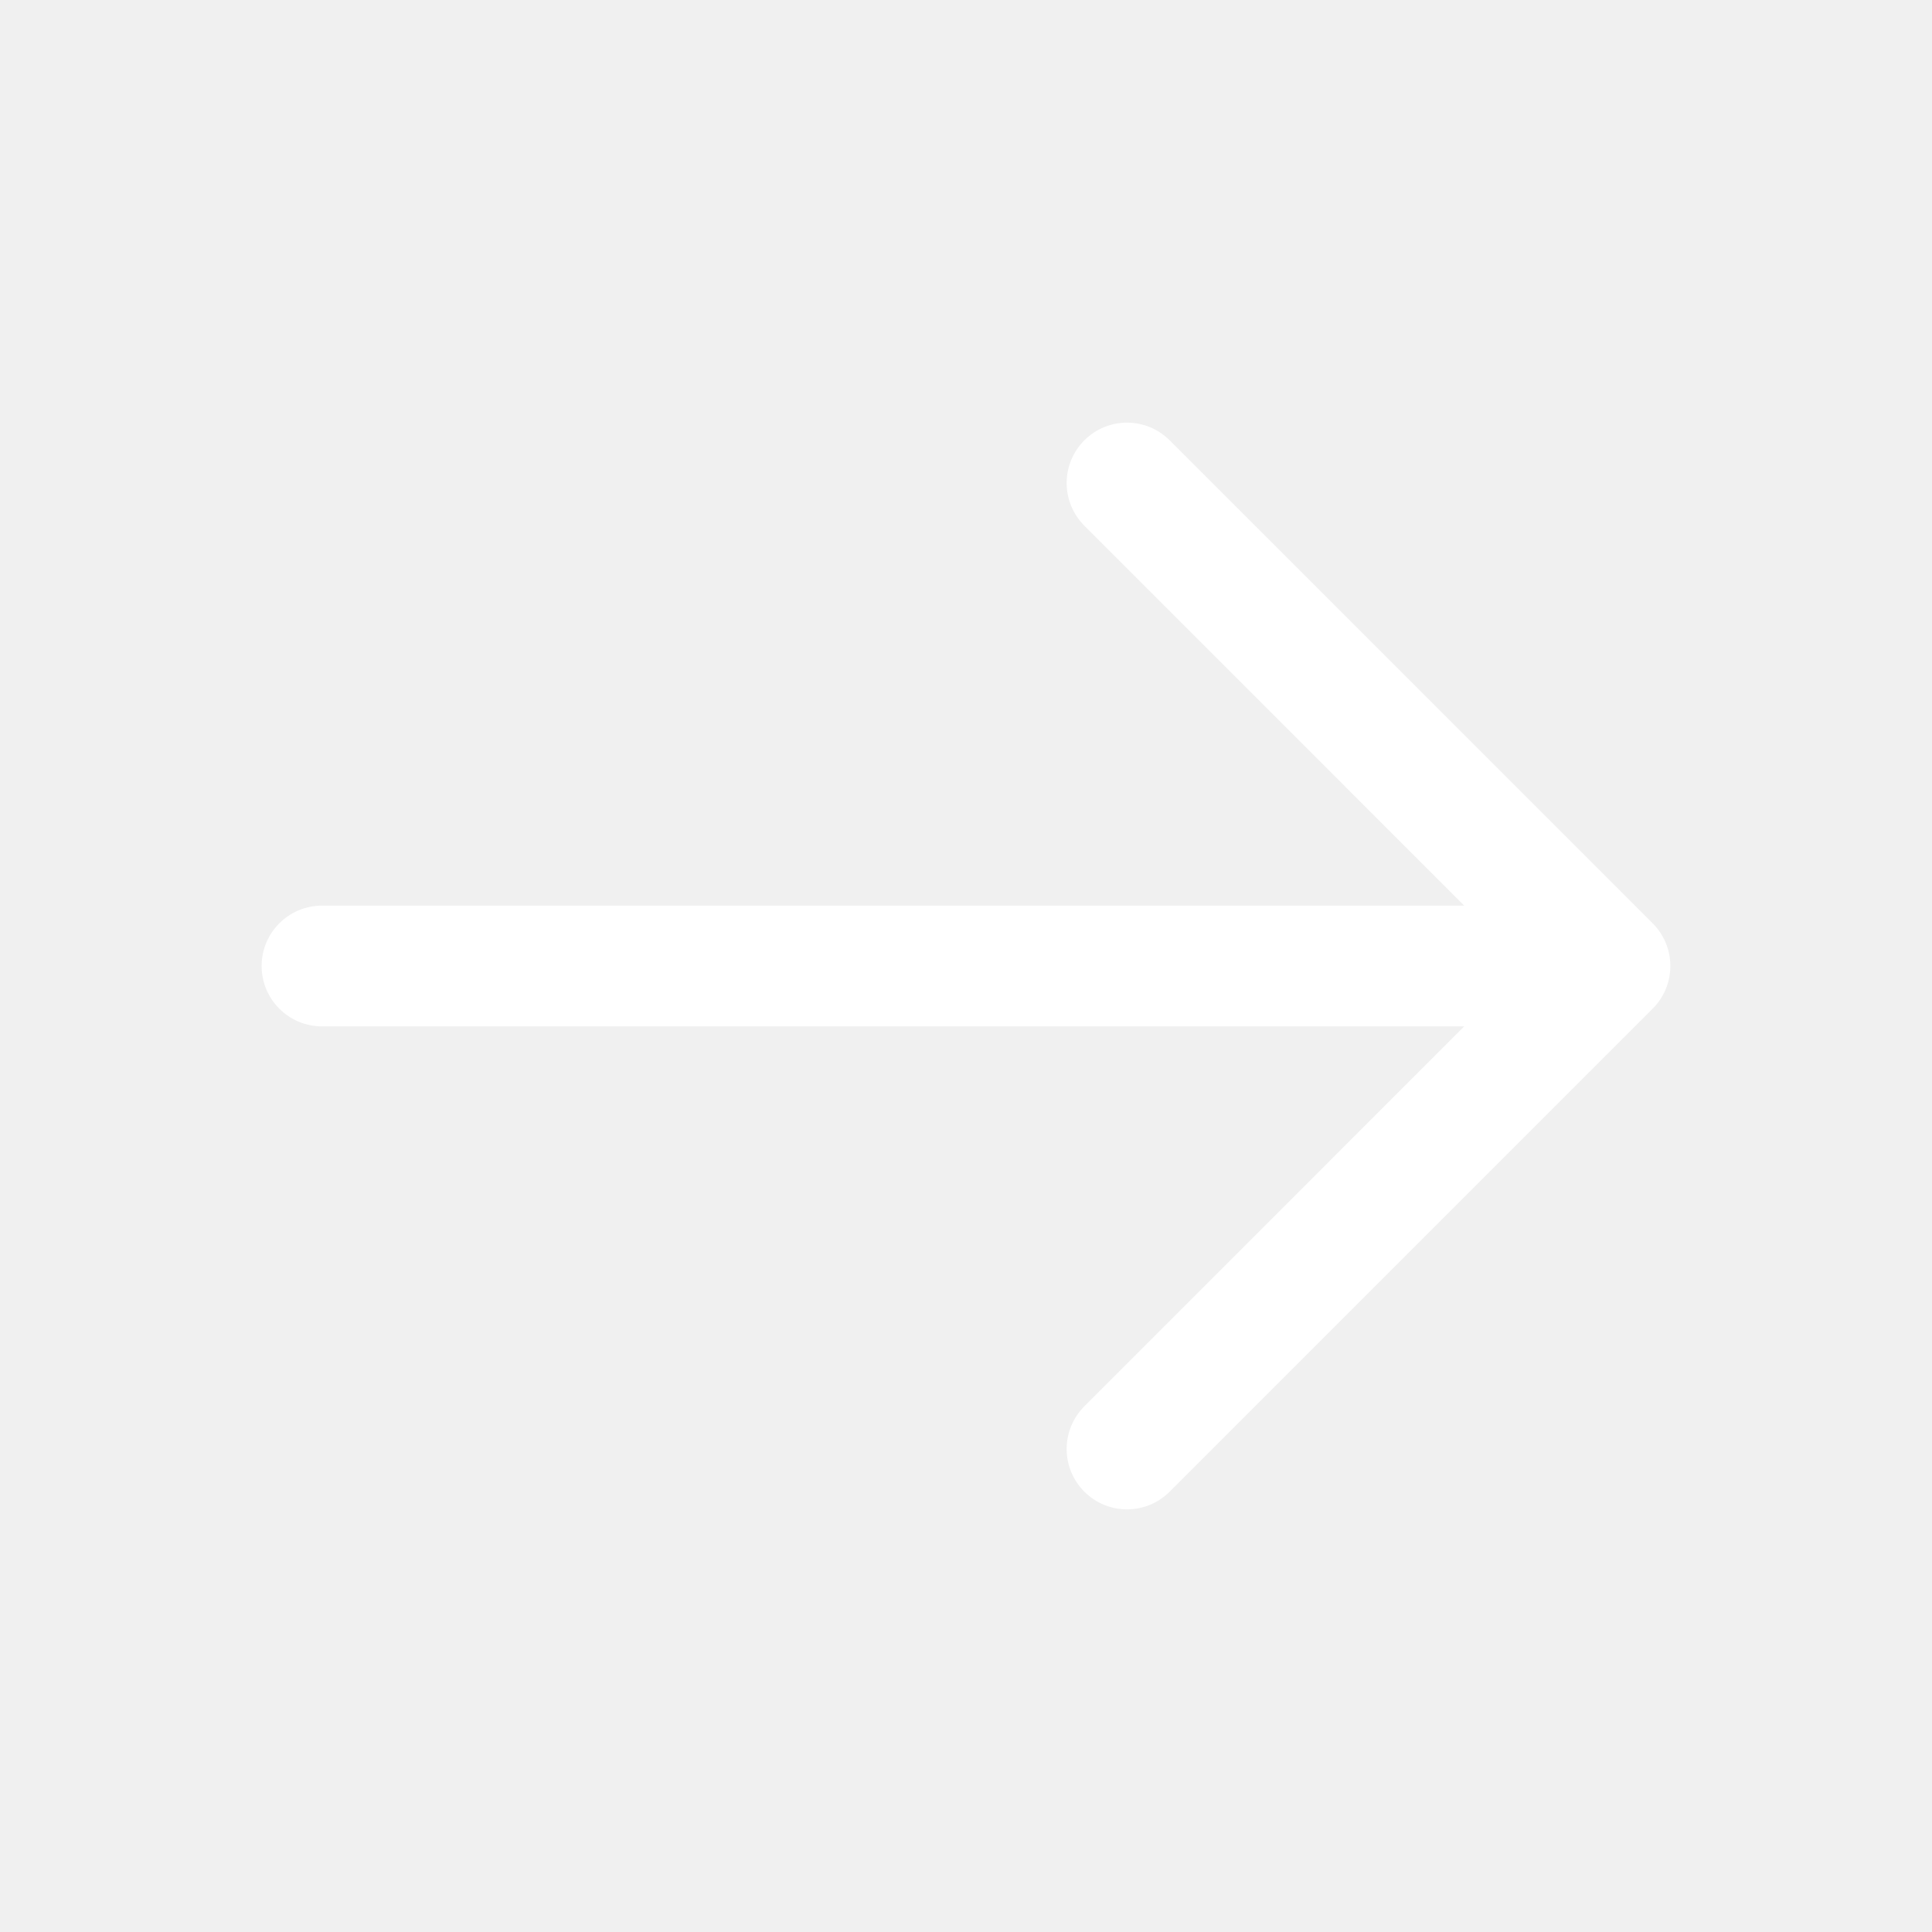
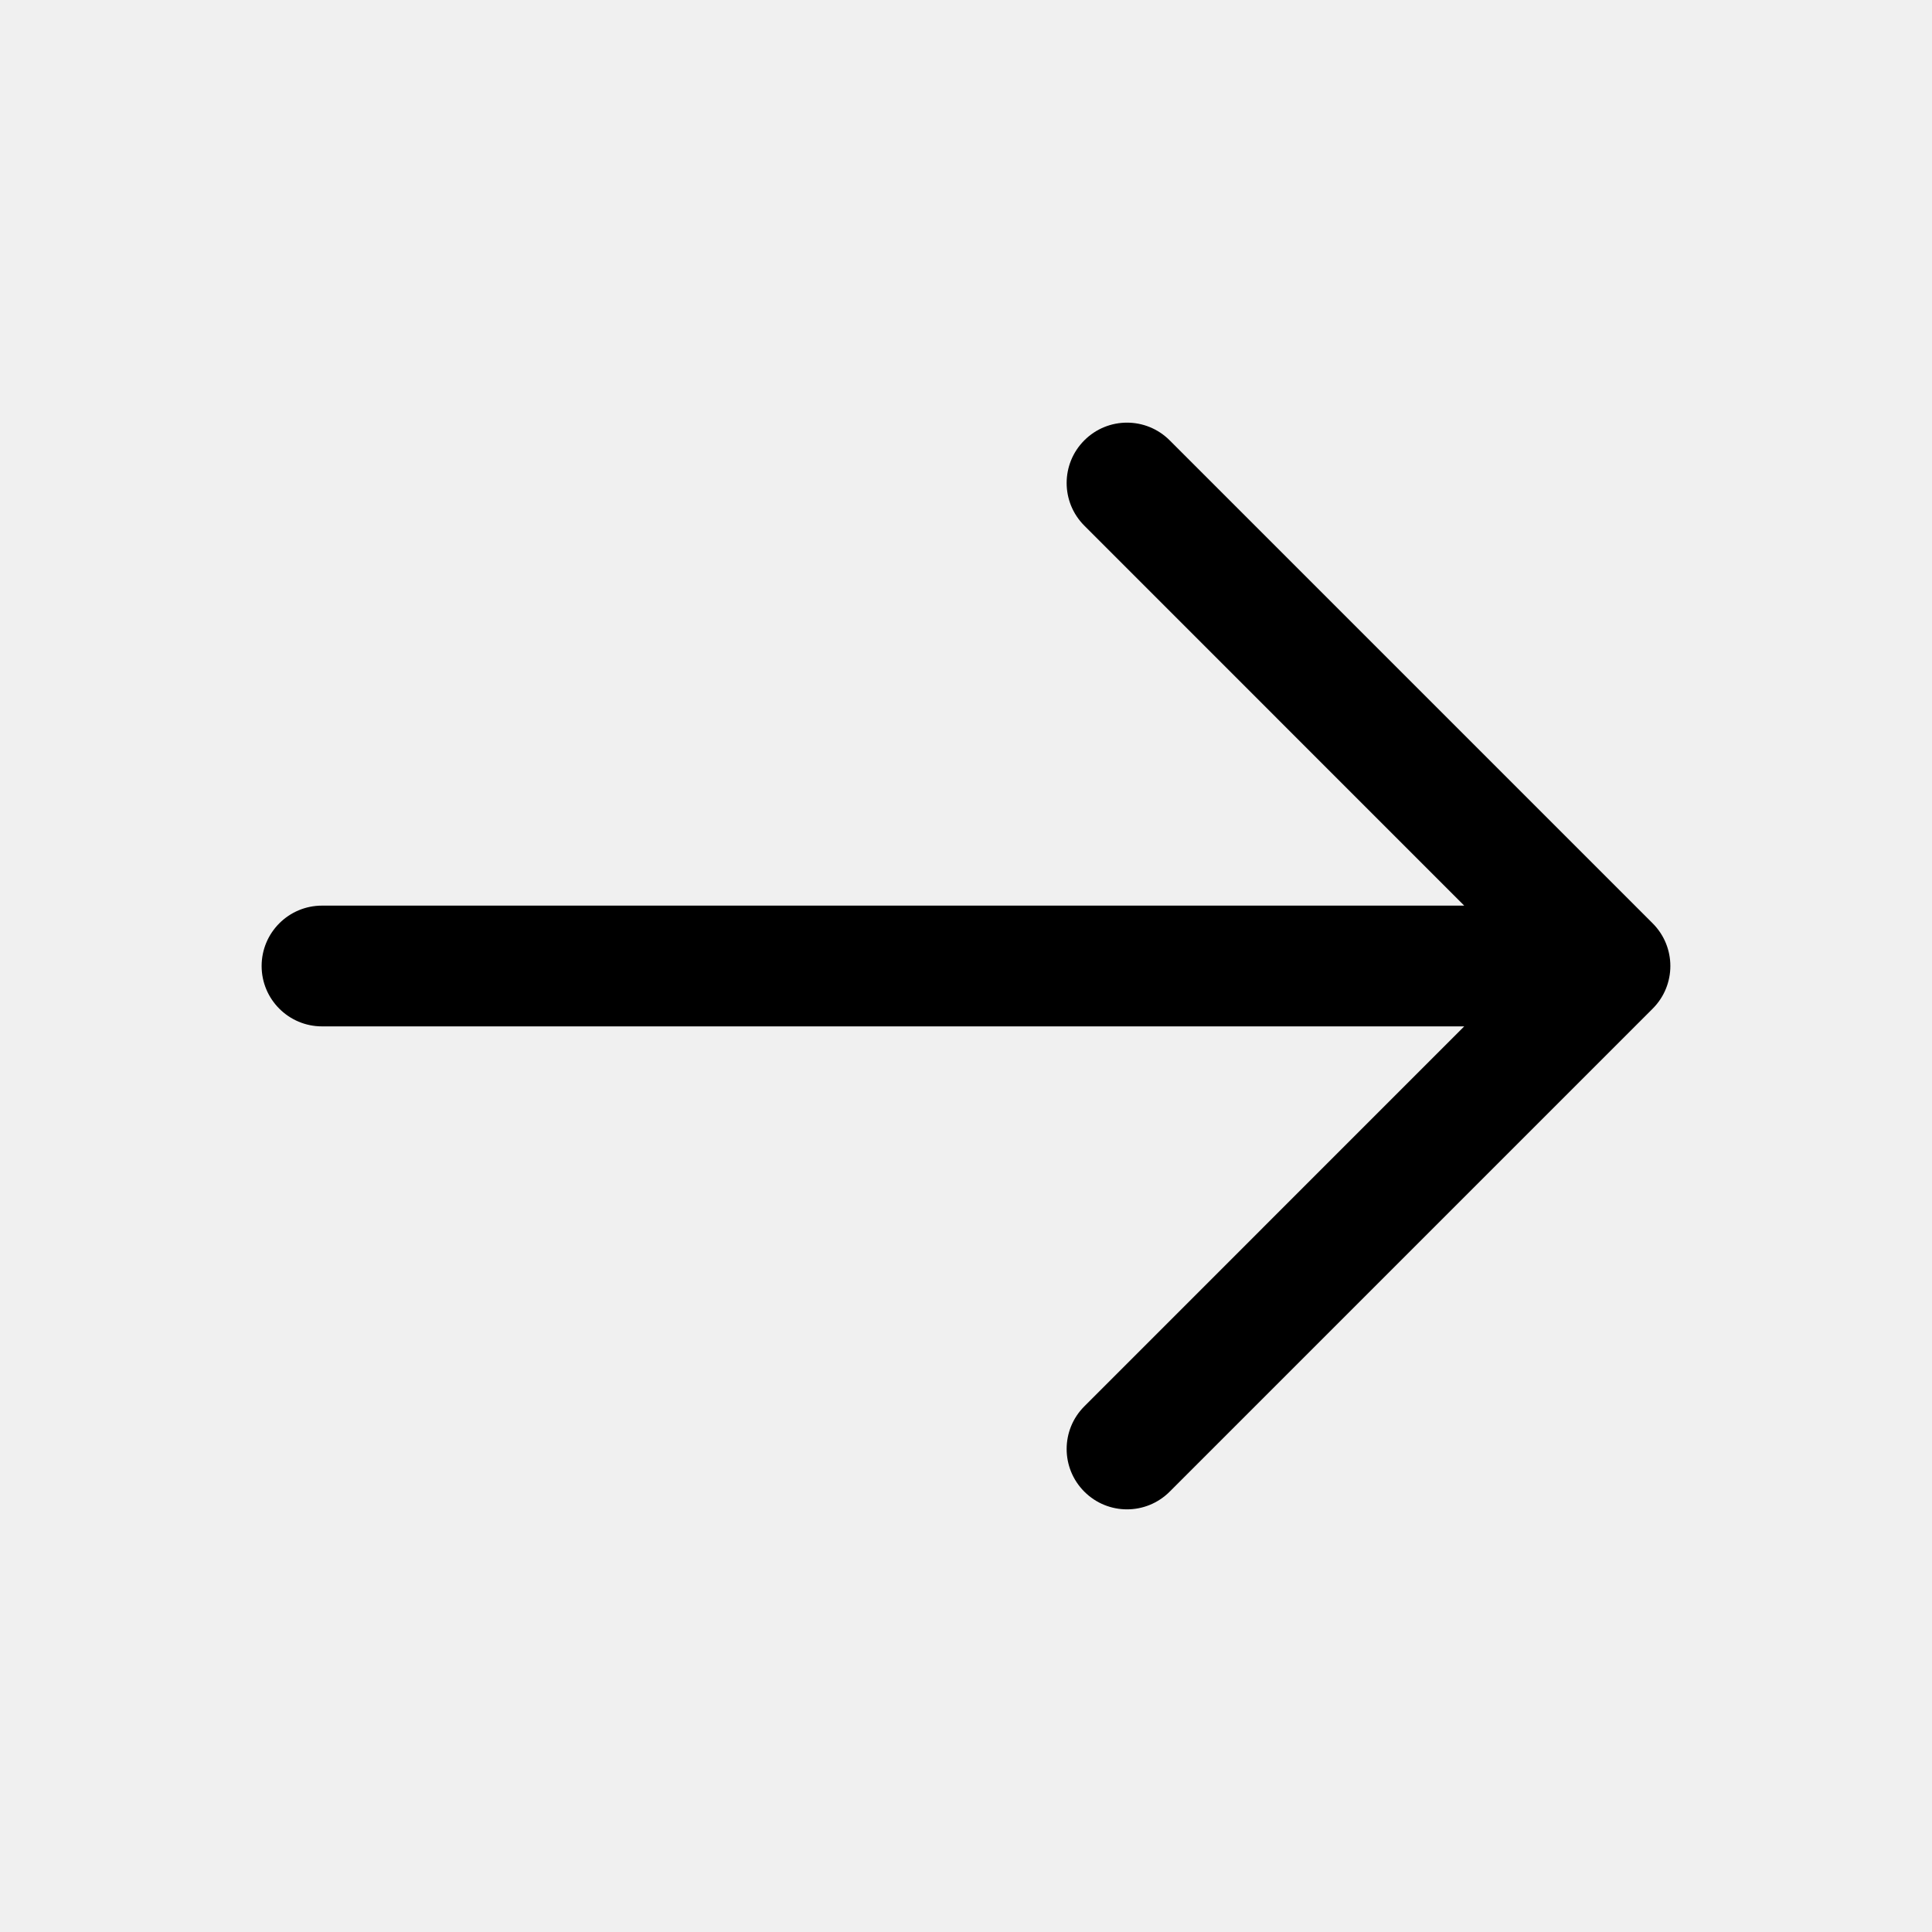
<svg xmlns="http://www.w3.org/2000/svg" width="64px" height="64px" viewBox="0 0 24 24" fill="none">
  <g id="SVGRepo_bgCarrier" stroke-width="0" />
  <g id="SVGRepo_tracerCarrier" stroke-linecap="round" stroke-linejoin="round" />
  <g id="SVGRepo_iconCarrier">
-     <path fill-rule="evenodd" clip-rule="evenodd" d="M13.47 5.47C13.763 5.177 14.237 5.177 14.53 5.47L20.53 11.47C20.823 11.763 20.823 12.237 20.53 12.53L14.53 18.53C14.237 18.823 13.763 18.823 13.47 18.53C13.177 18.237 13.177 17.763 13.47 17.47L18.189 12.75H4C3.586 12.75 3.25 12.414 3.25 12C3.25 11.586 3.586 11.25 4 11.25H18.189L13.47 6.53C13.177 6.237 13.177 5.763 13.47 5.47Z" fill="#ffffff" />
+     <path fill-rule="evenodd" clip-rule="evenodd" d="M13.47 5.47C13.763 5.177 14.237 5.177 14.53 5.47L20.53 11.47C20.823 11.763 20.823 12.237 20.53 12.53L14.53 18.53C14.237 18.823 13.763 18.823 13.47 18.53C13.177 18.237 13.177 17.763 13.47 17.47L18.189 12.75H4C3.586 12.75 3.25 12.414 3.25 12C3.25 11.586 3.586 11.25 4 11.25H18.189L13.47 6.53C13.177 6.237 13.177 5.763 13.47 5.47Z" fill="#000000" />
  </g>
</svg>
